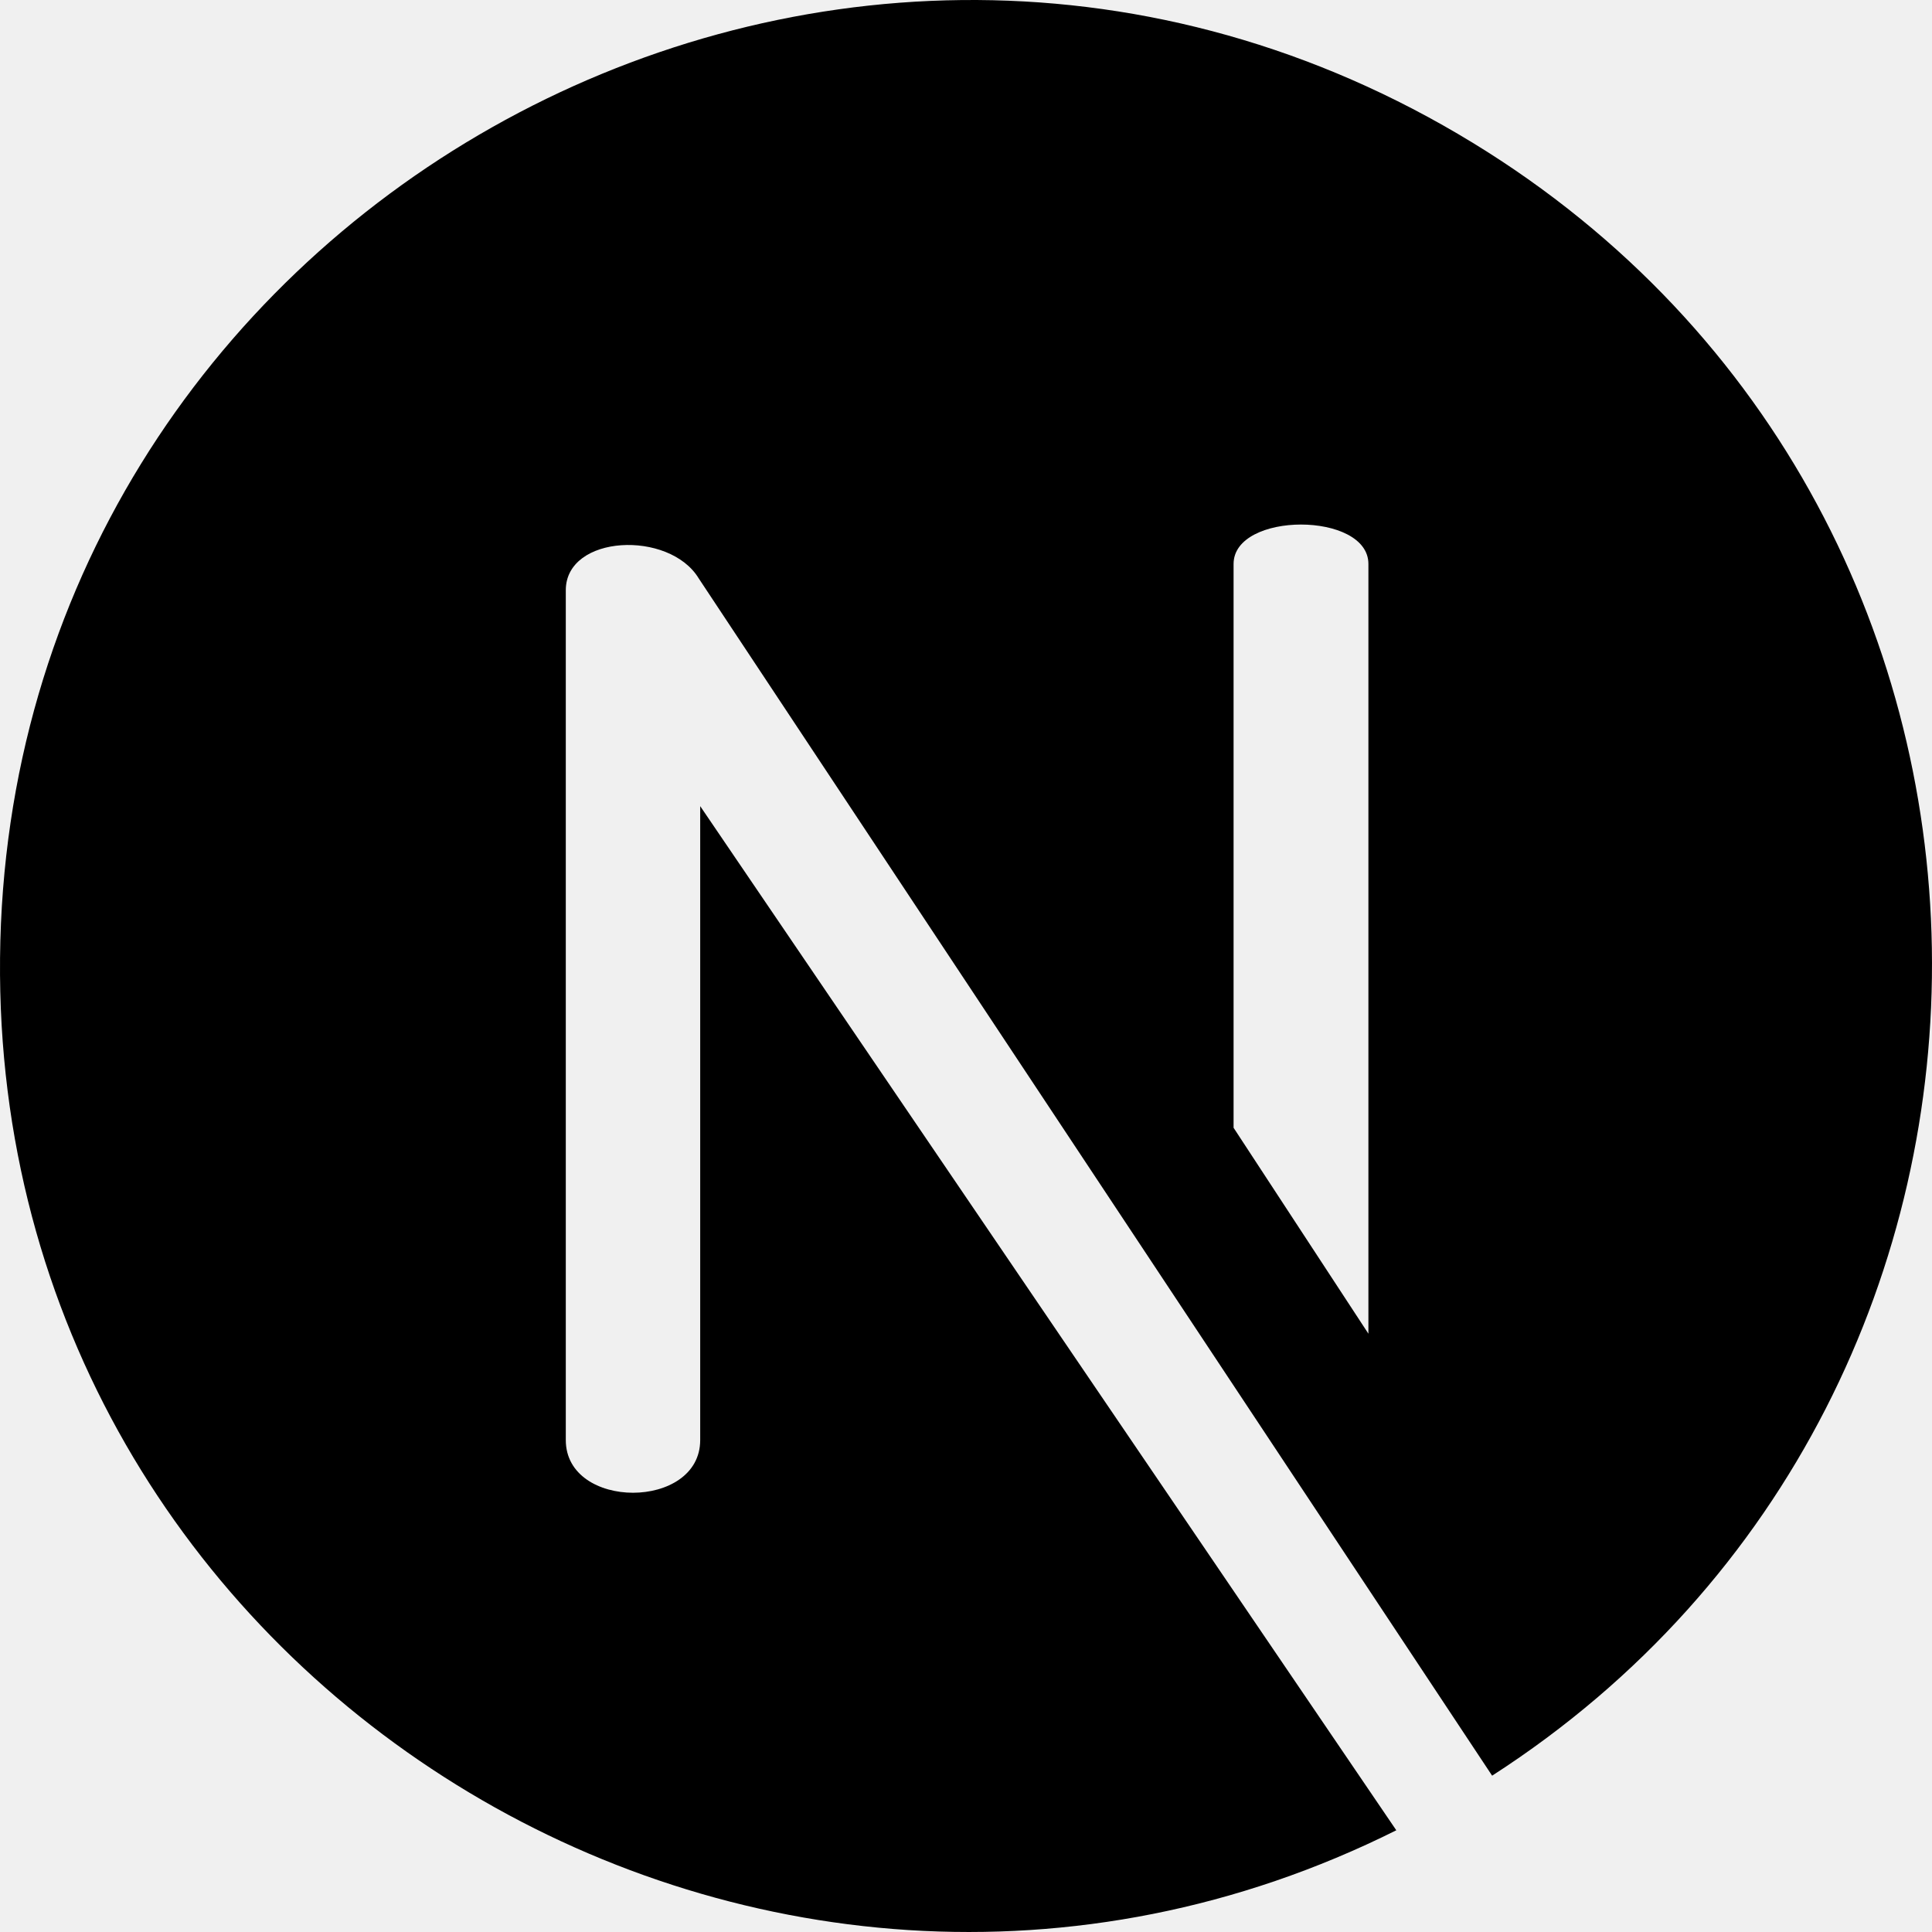
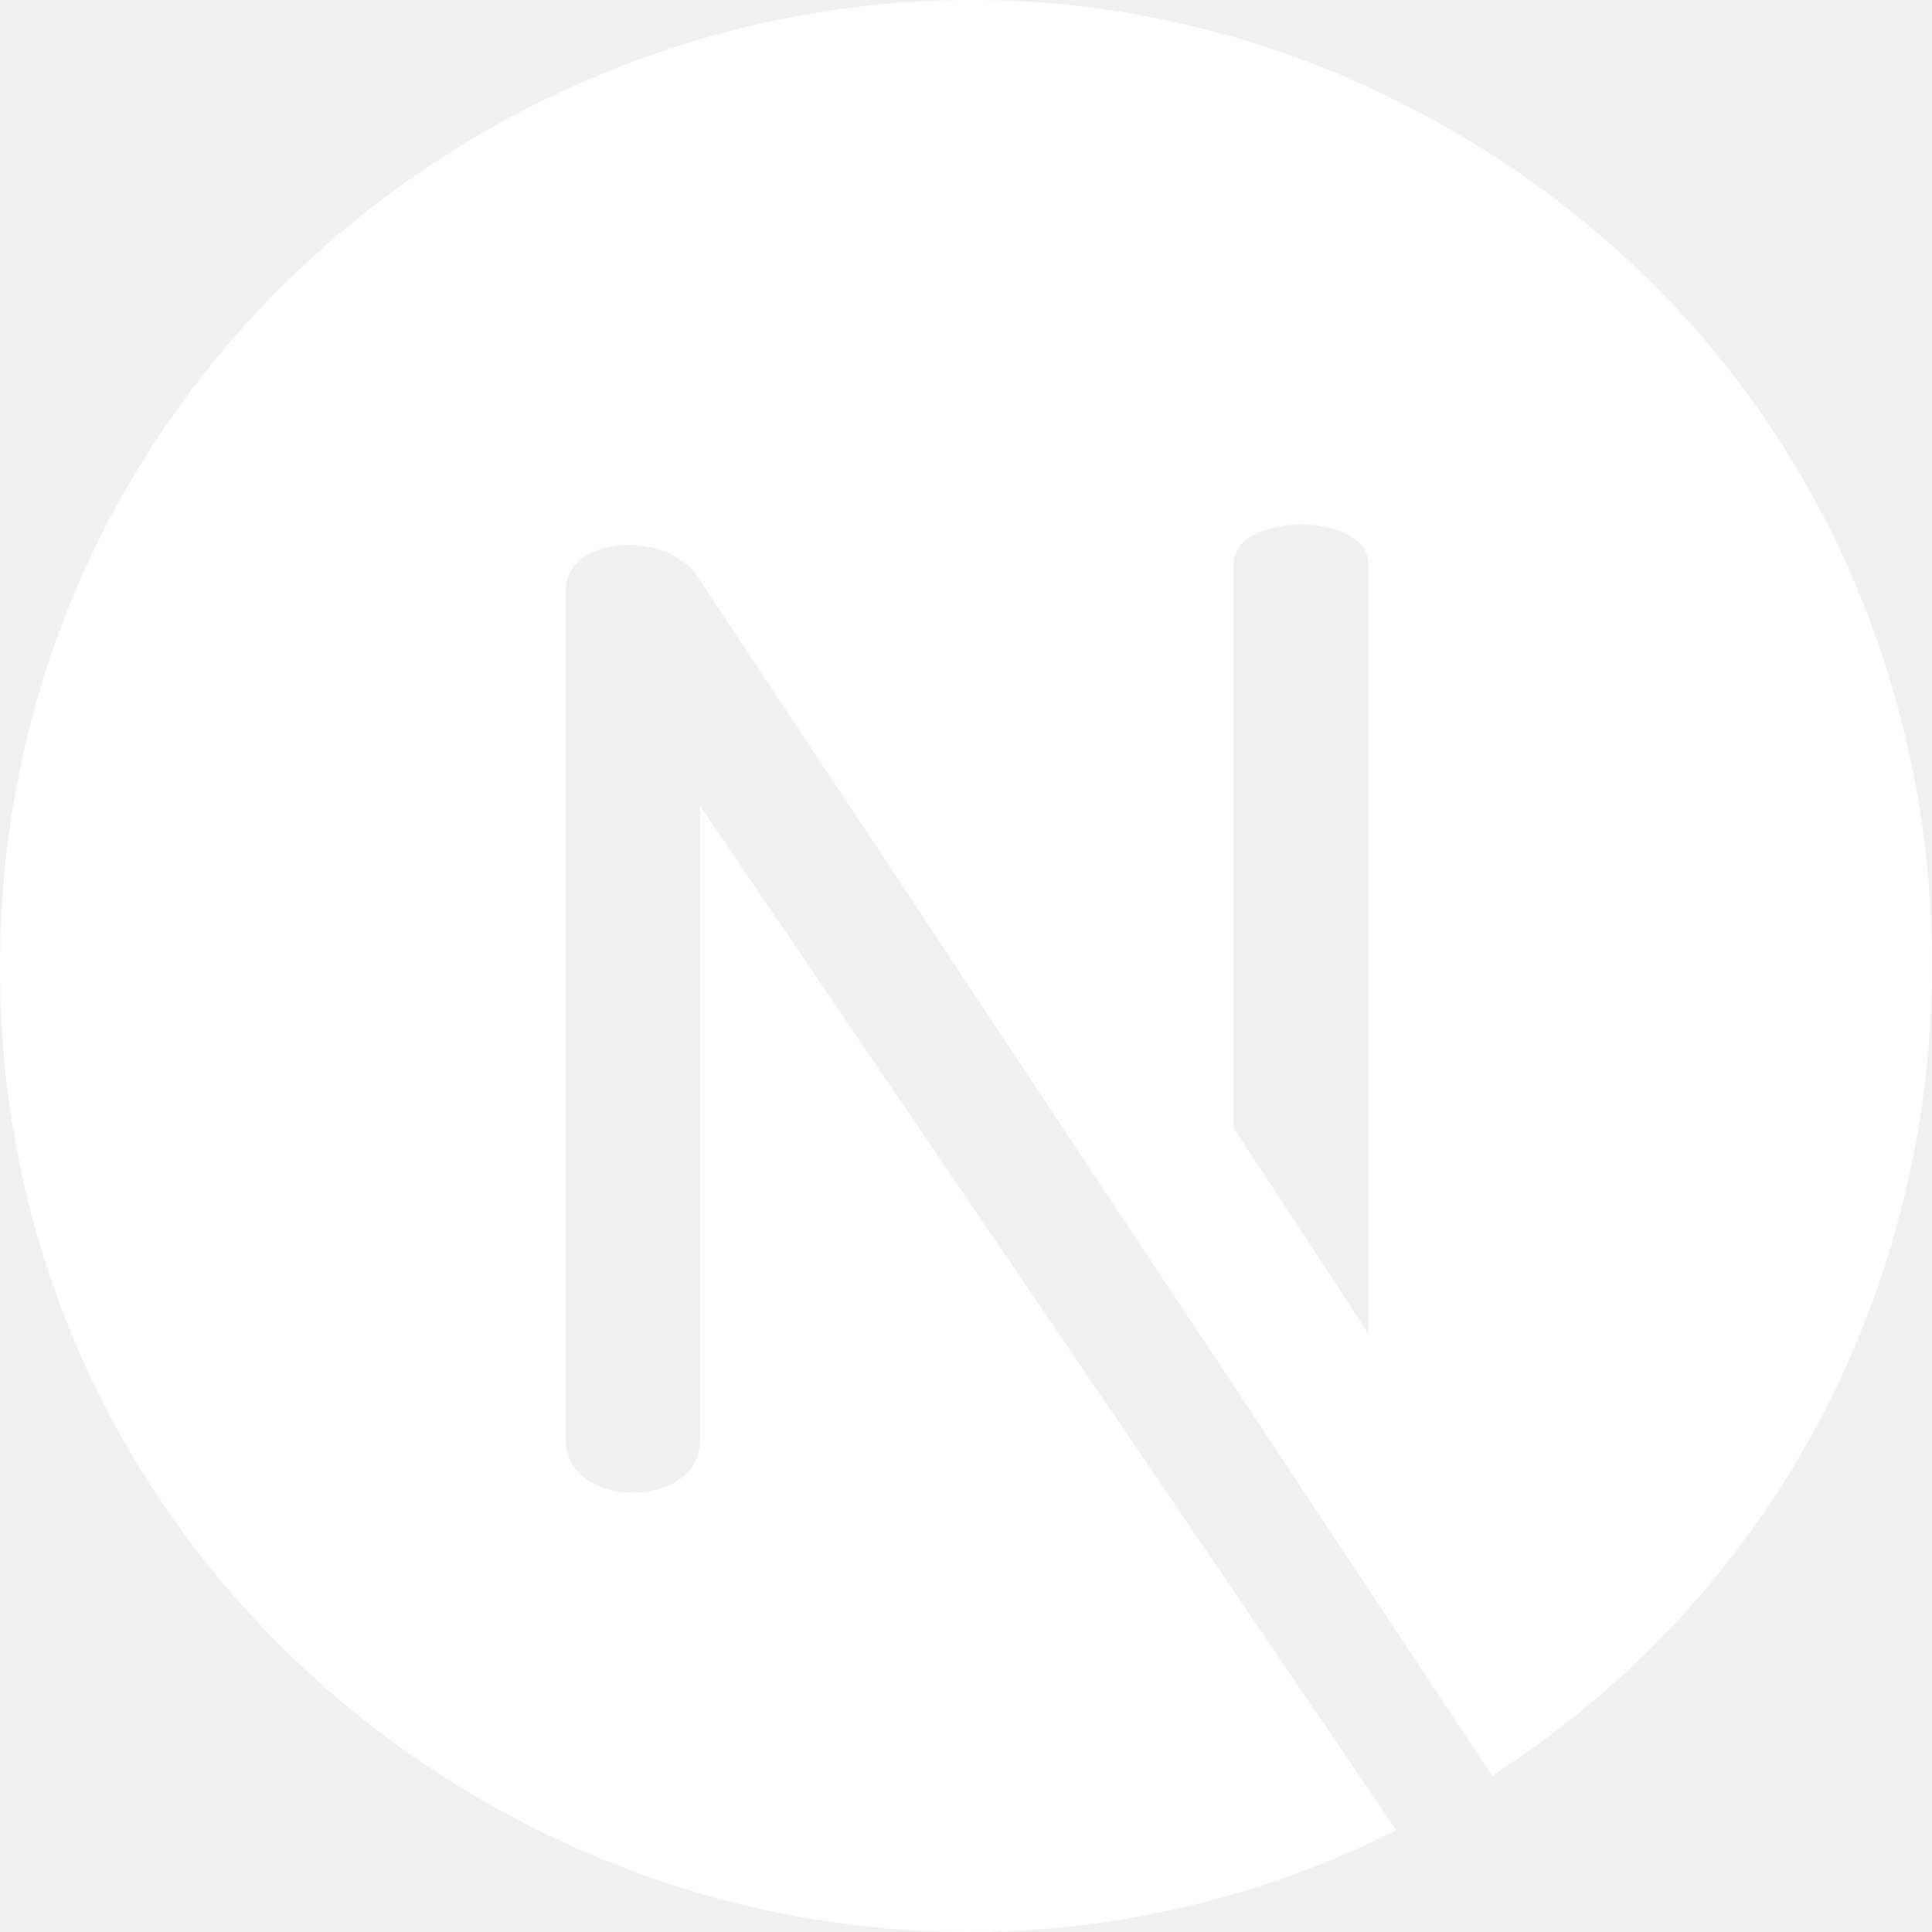
- <svg xmlns="http://www.w3.org/2000/svg" version="1.1" width="512px" height="512px">
+ <svg xmlns="http://www.w3.org/2000/svg" version="1.1" width="512px" height="512px" fill="#FFFFFF">
  <path d="M386.399,35.508C217.06-64.061,1.885,57.55,0.012,253.882c-1.828,191.717,201.063,315.545,370.021,231.163L185.56,213.636l0,167.997c0,18.614-35.619,18.614-35.619,0V156.421c0-14.776,27.447-15.988,35.225-3.144l210.263,317.296C553.381,368.835,551.247,132.436,386.399,35.508z M362.643,353.447l-35.732-54.577V149.458c0-13.932,35.732-13.932,35.732,0V353.447z" />
</svg>
